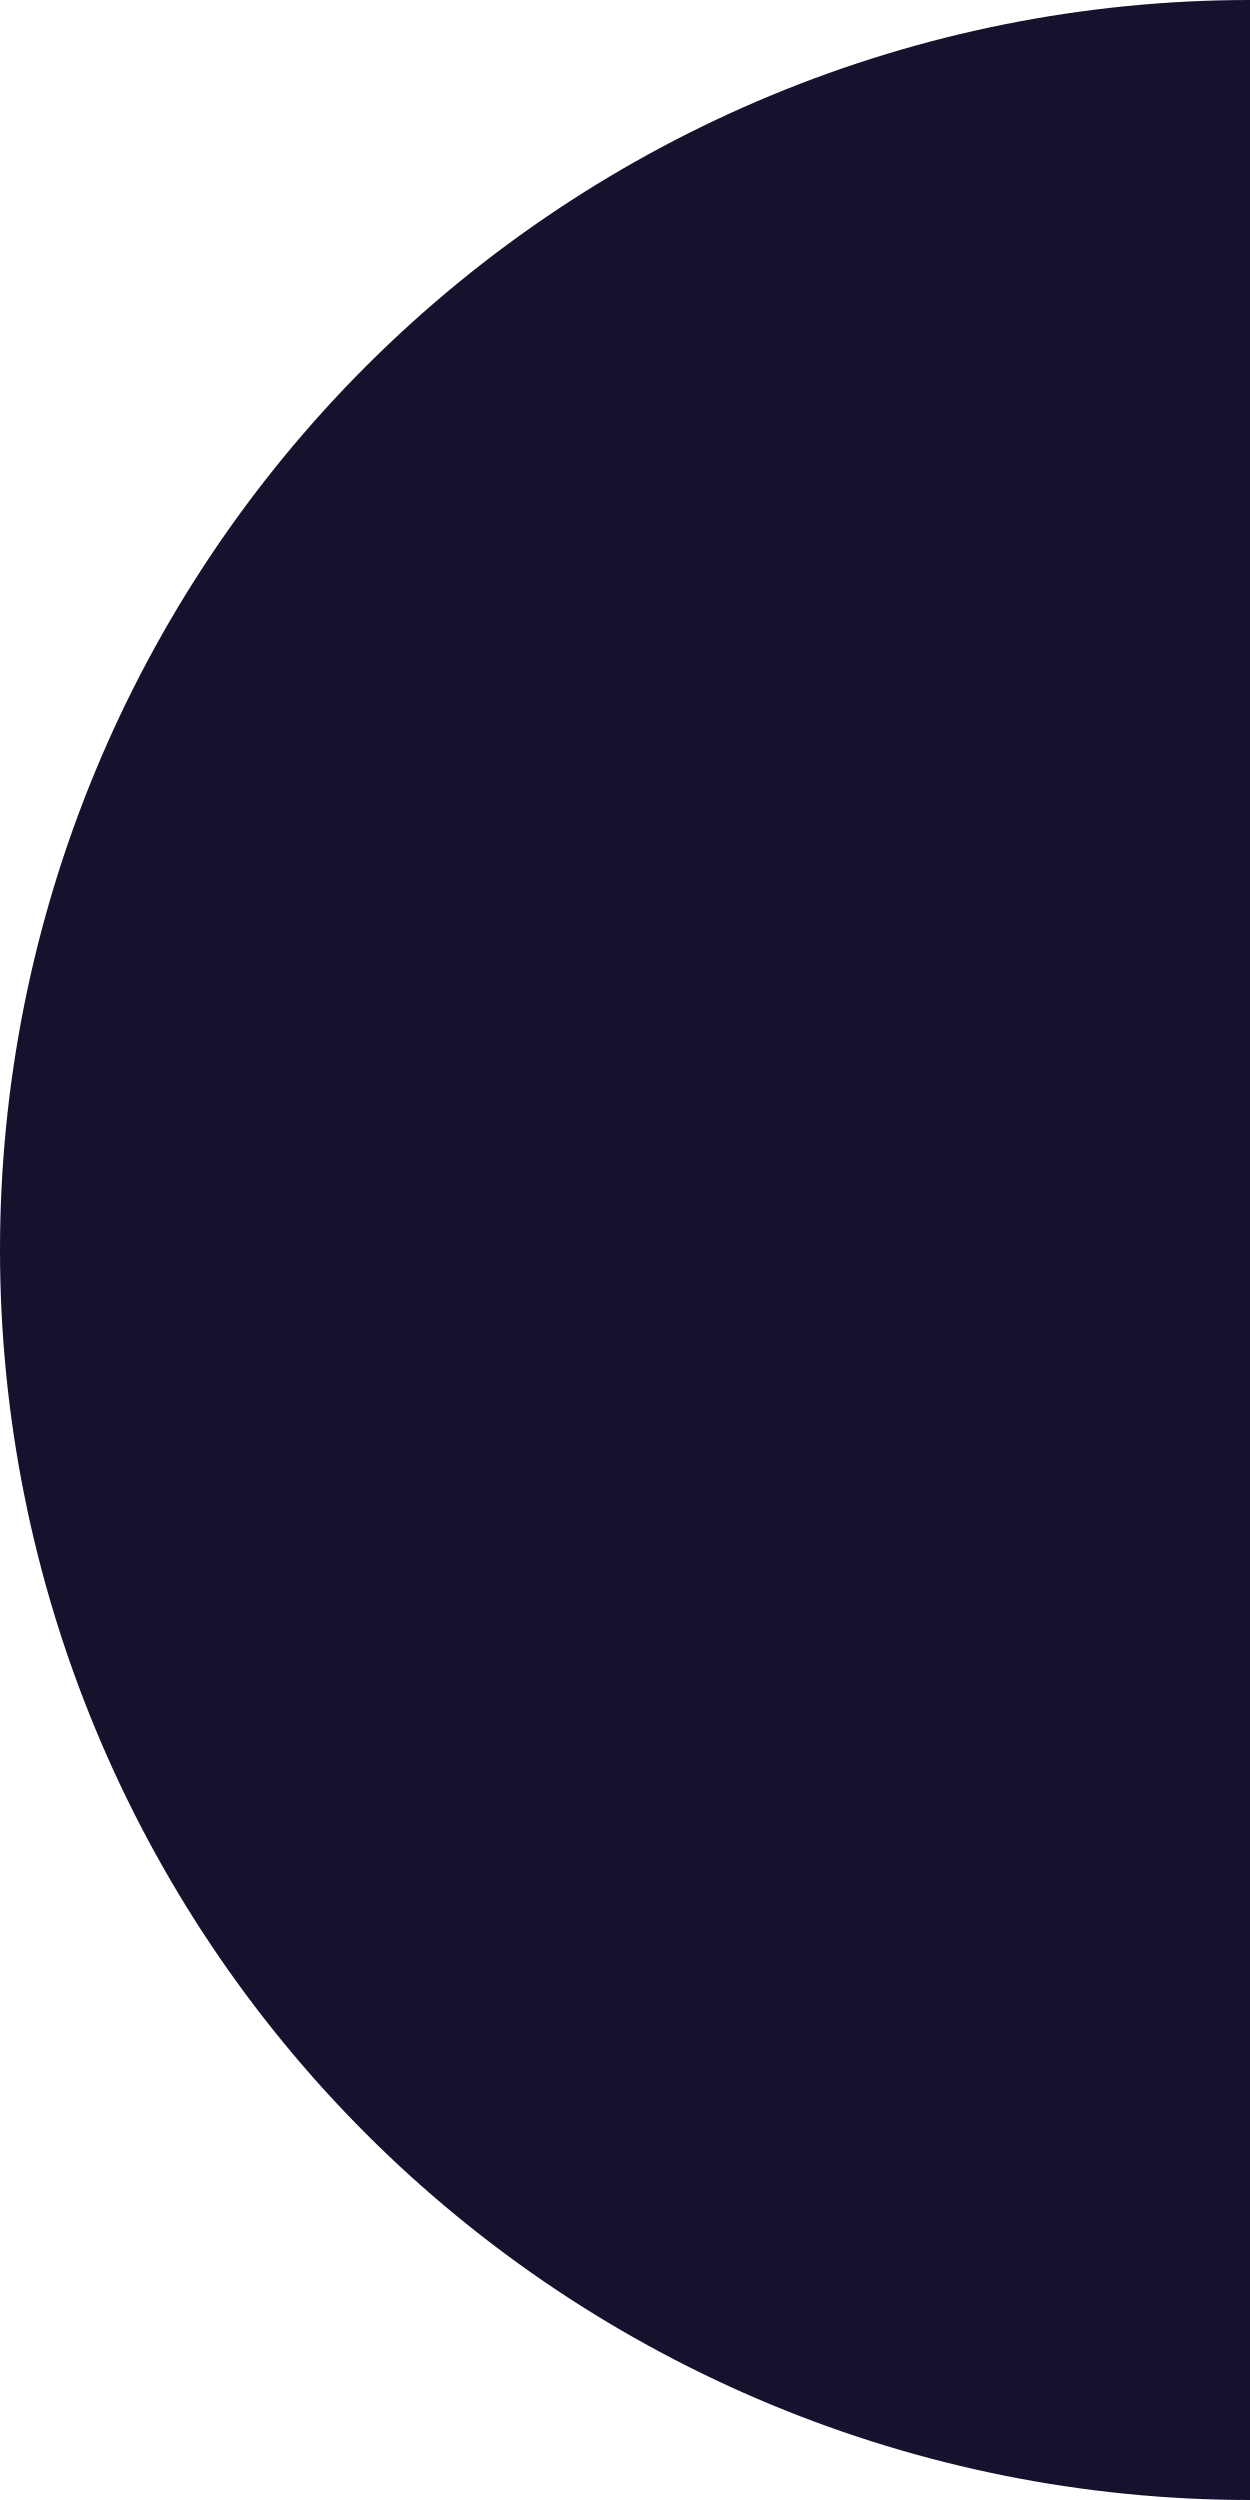
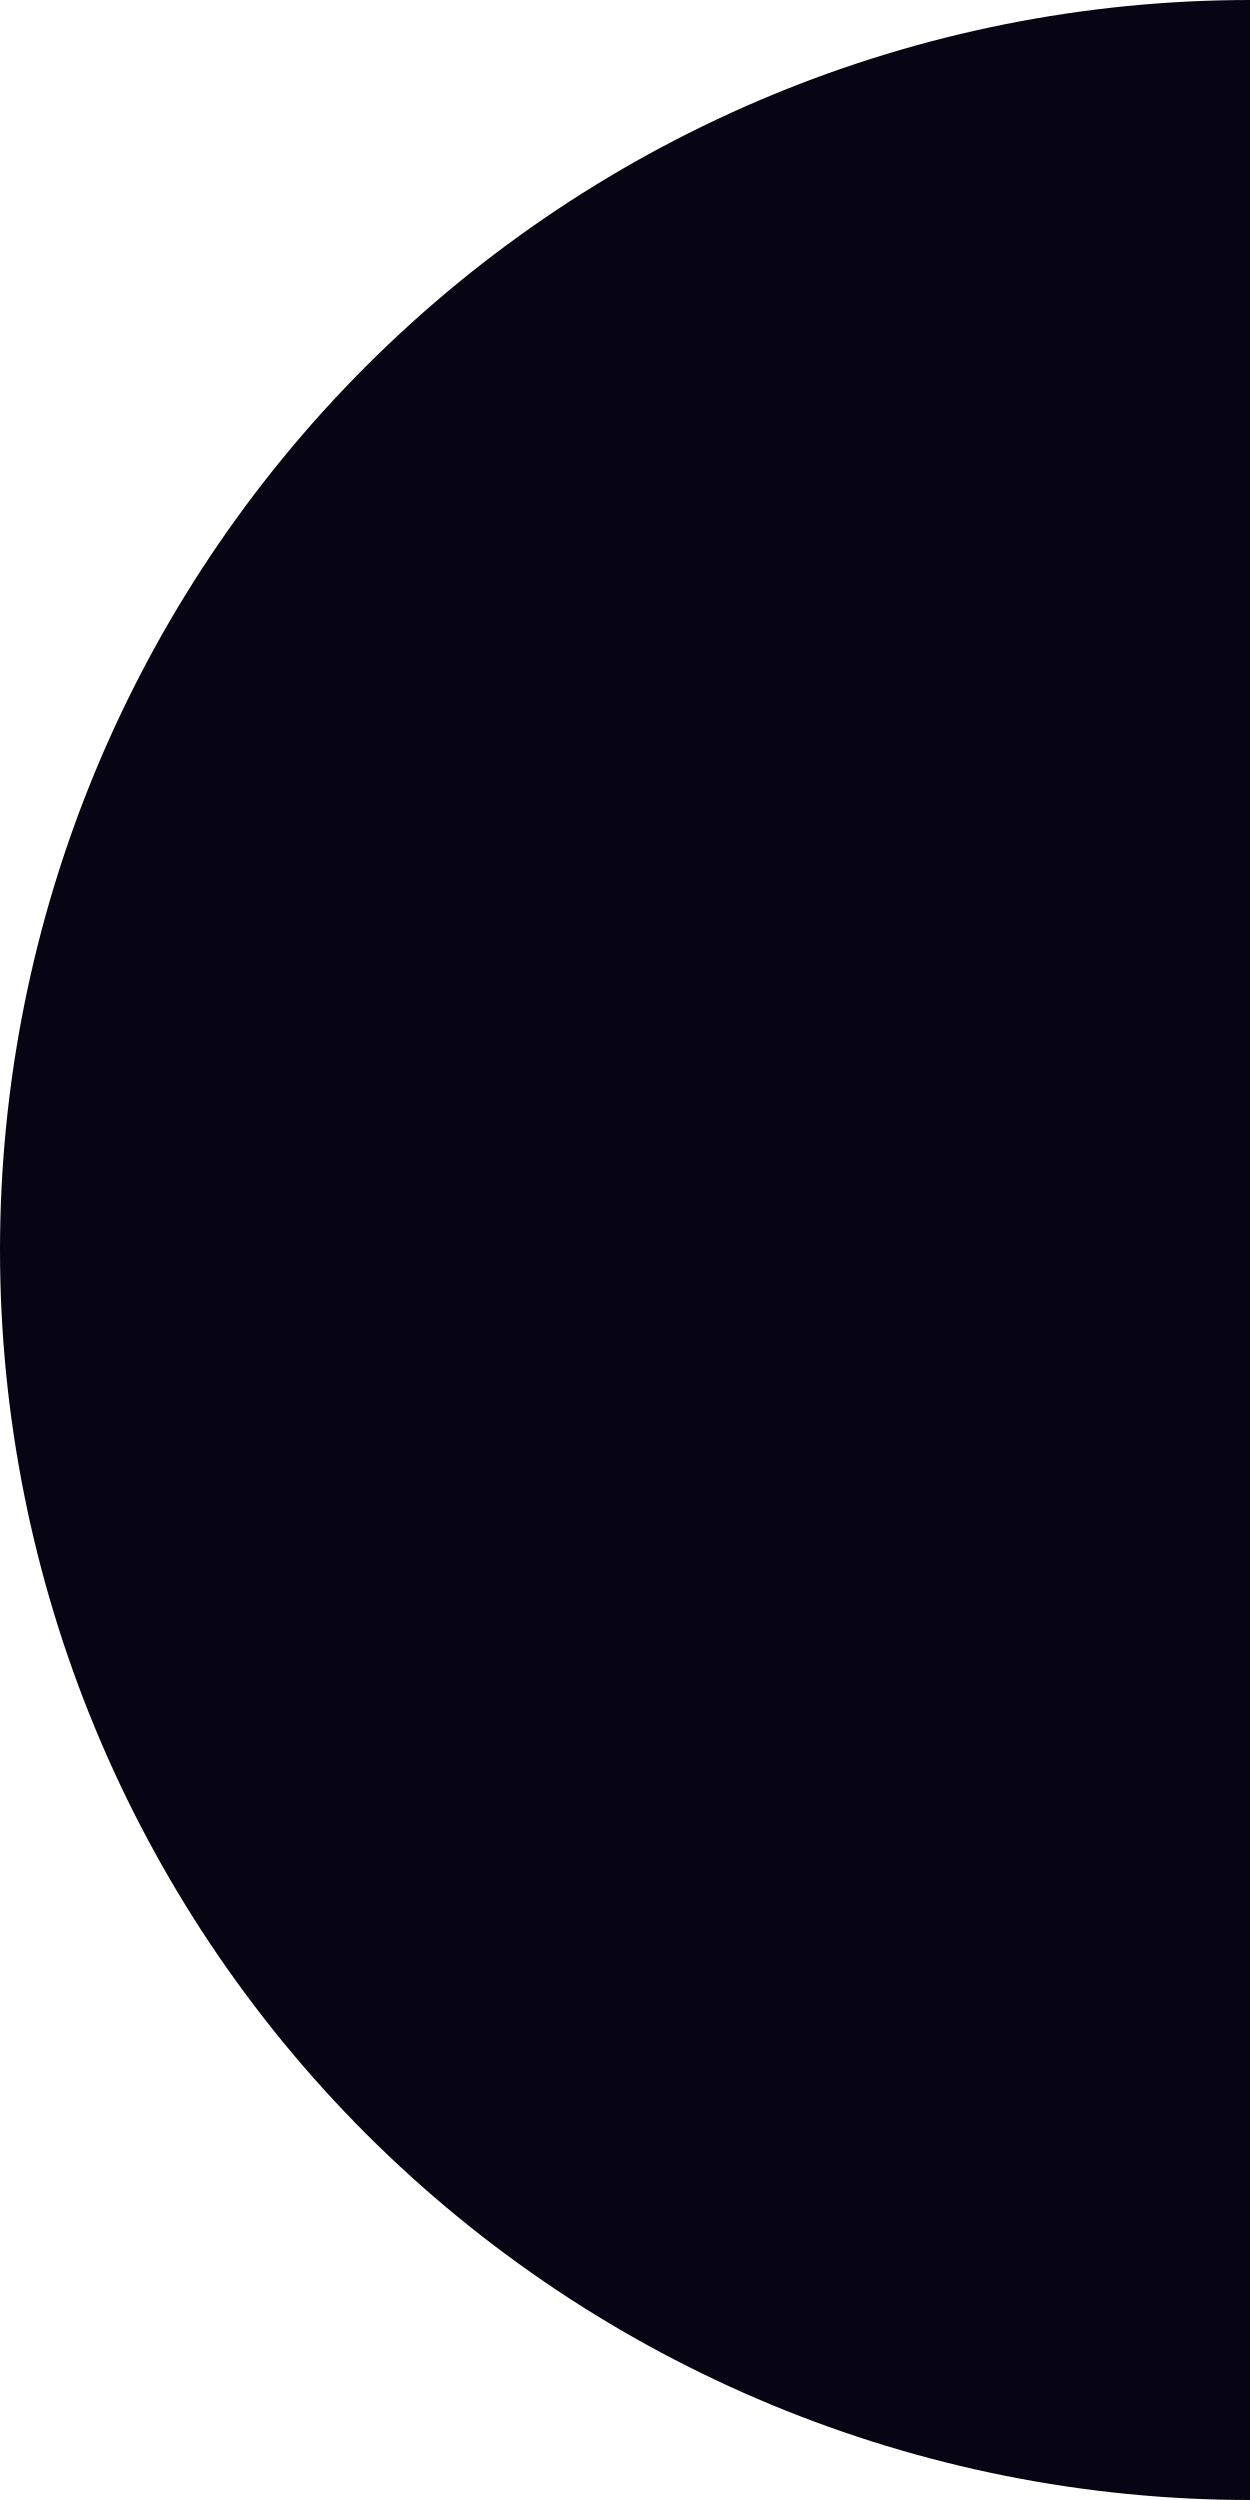
<svg xmlns="http://www.w3.org/2000/svg" width="20" height="40" viewBox="0 0 20 40" fill="none">
-   <path d="M20 40C14.696 40 9.609 37.893 5.858 34.142C2.107 30.391 0 25.304 0 20C0 14.696 2.107 9.609 5.858 5.858C9.609 2.107 14.696 8.00932e-07 20 0L20 20L20 40Z" fill="#15122D" />
+   <path d="M20 40C14.696 40 9.609 37.893 5.858 34.142C2.107 30.391 0 25.304 0 20C0 14.696 2.107 9.609 5.858 5.858C9.609 2.107 14.696 8.00932e-07 20 0L20 20L20 40Z" fill="#070513" />
</svg>
